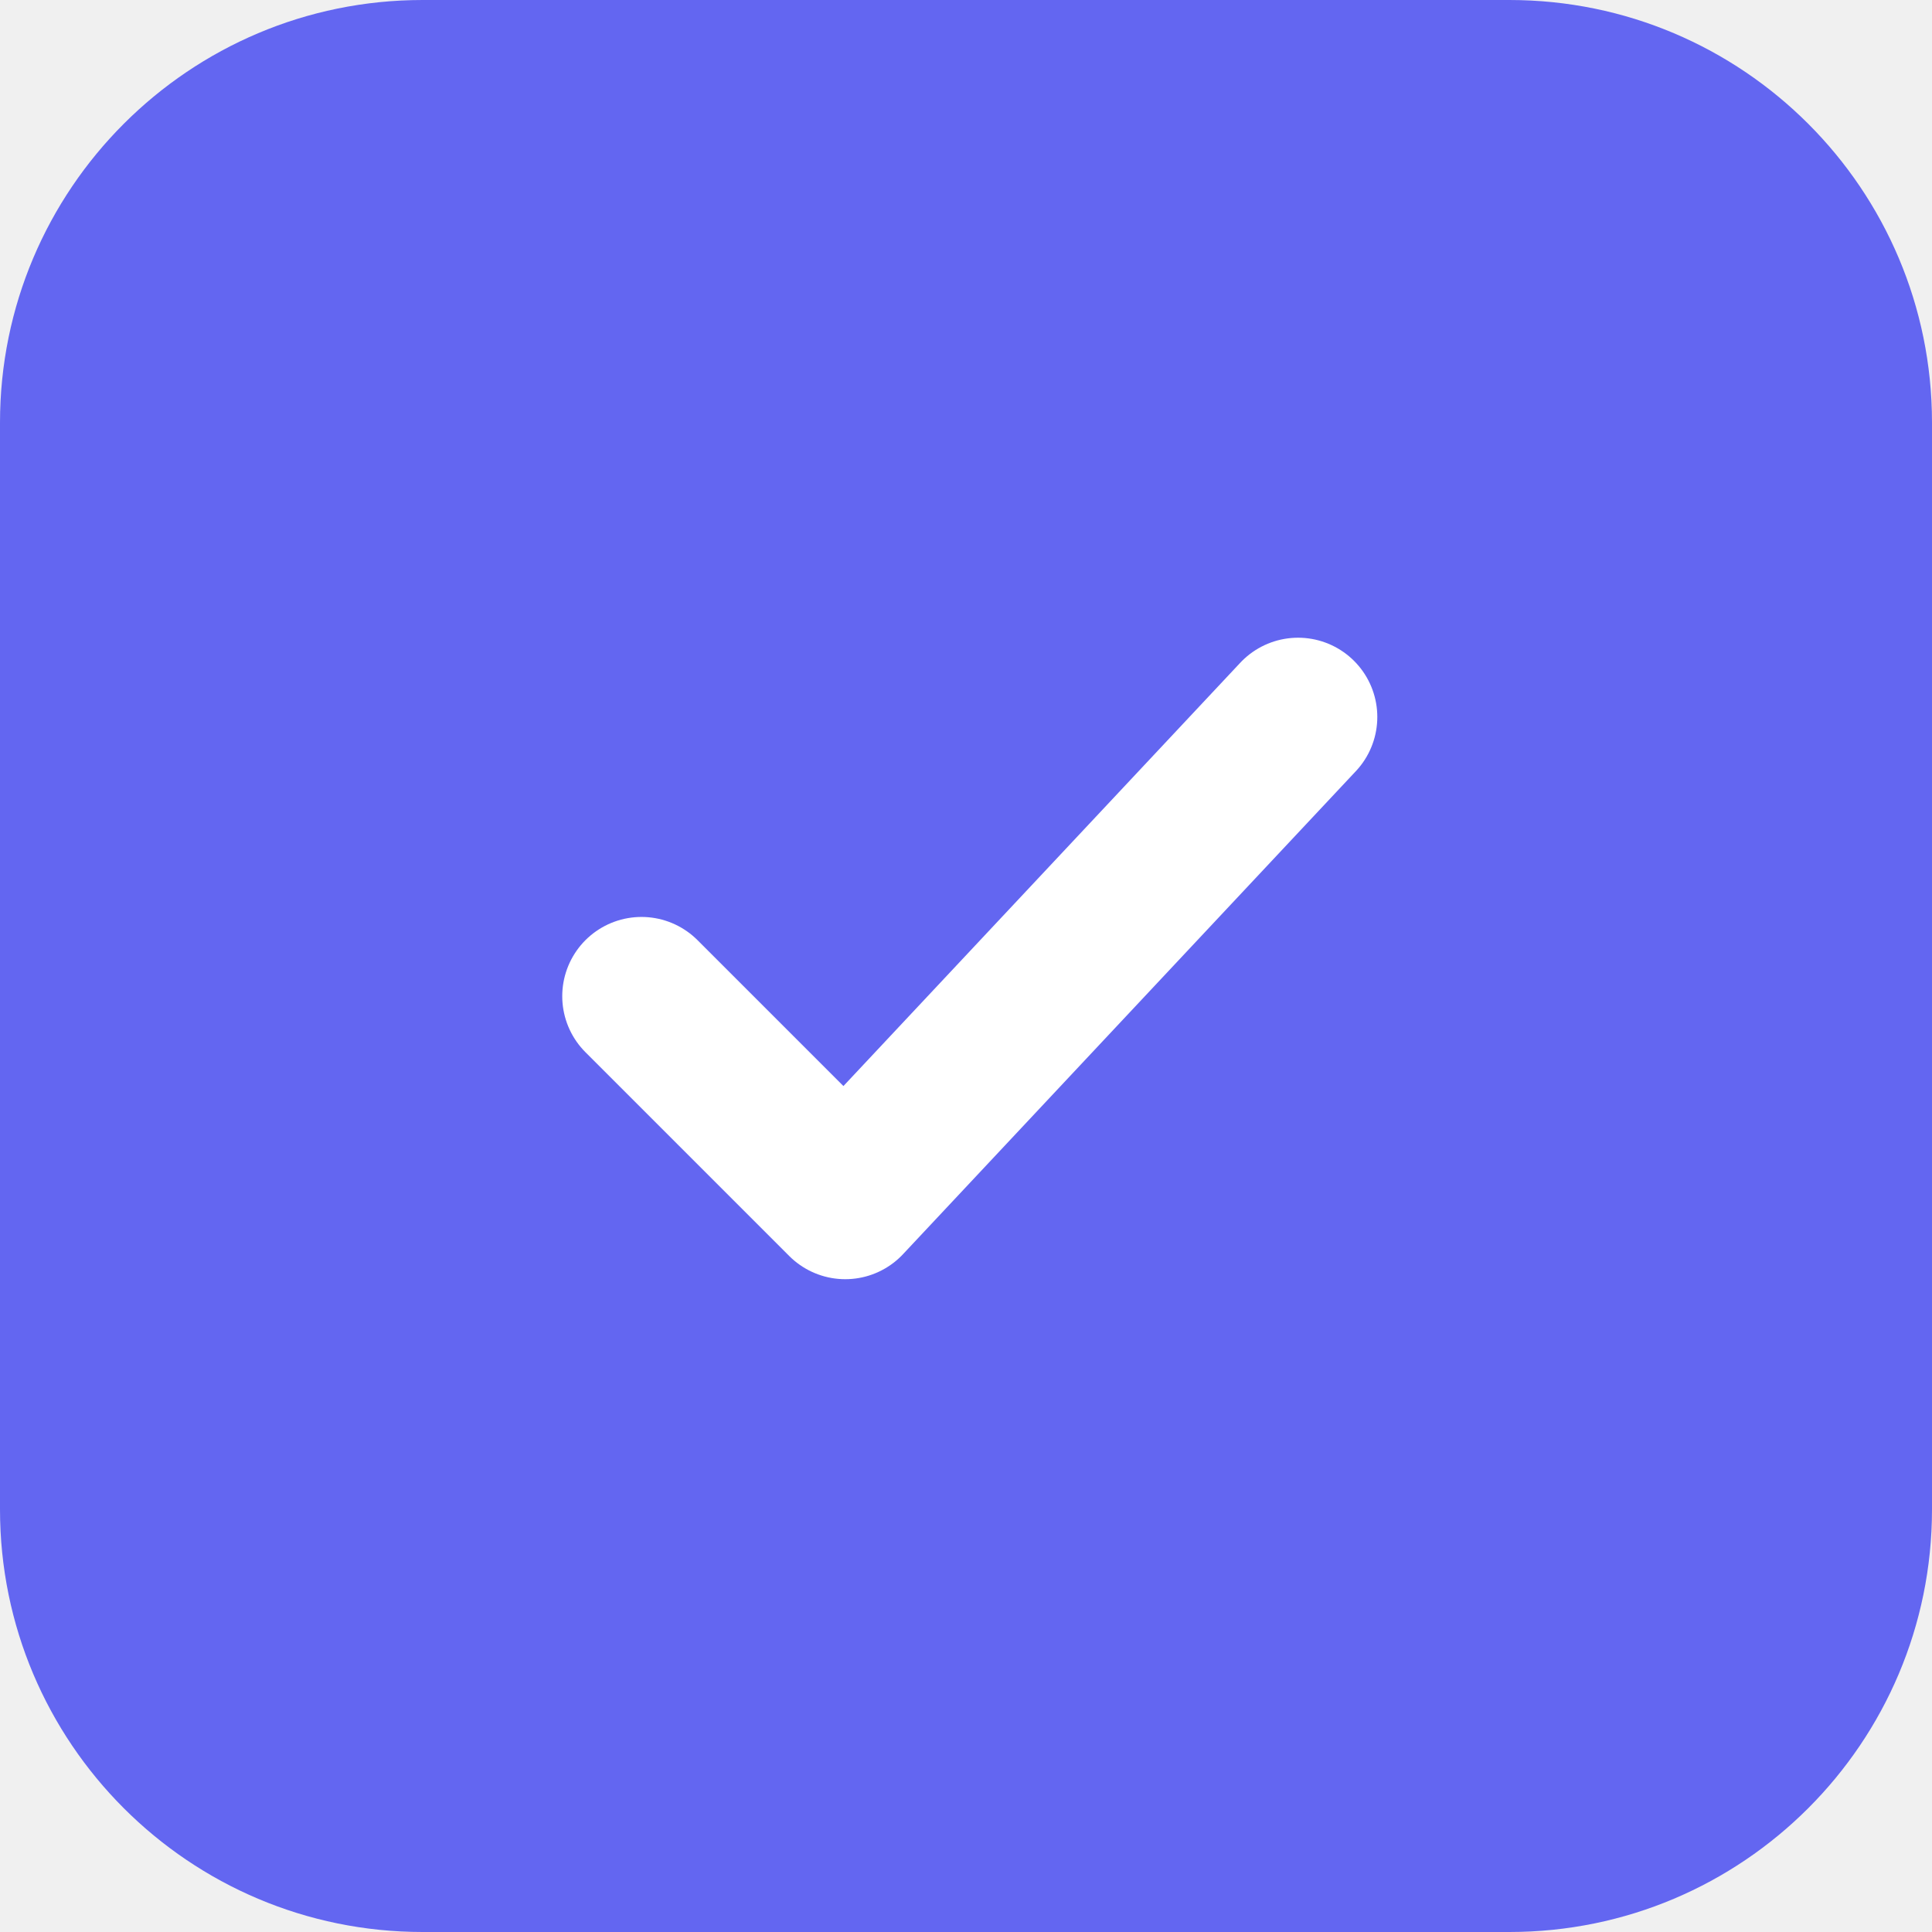
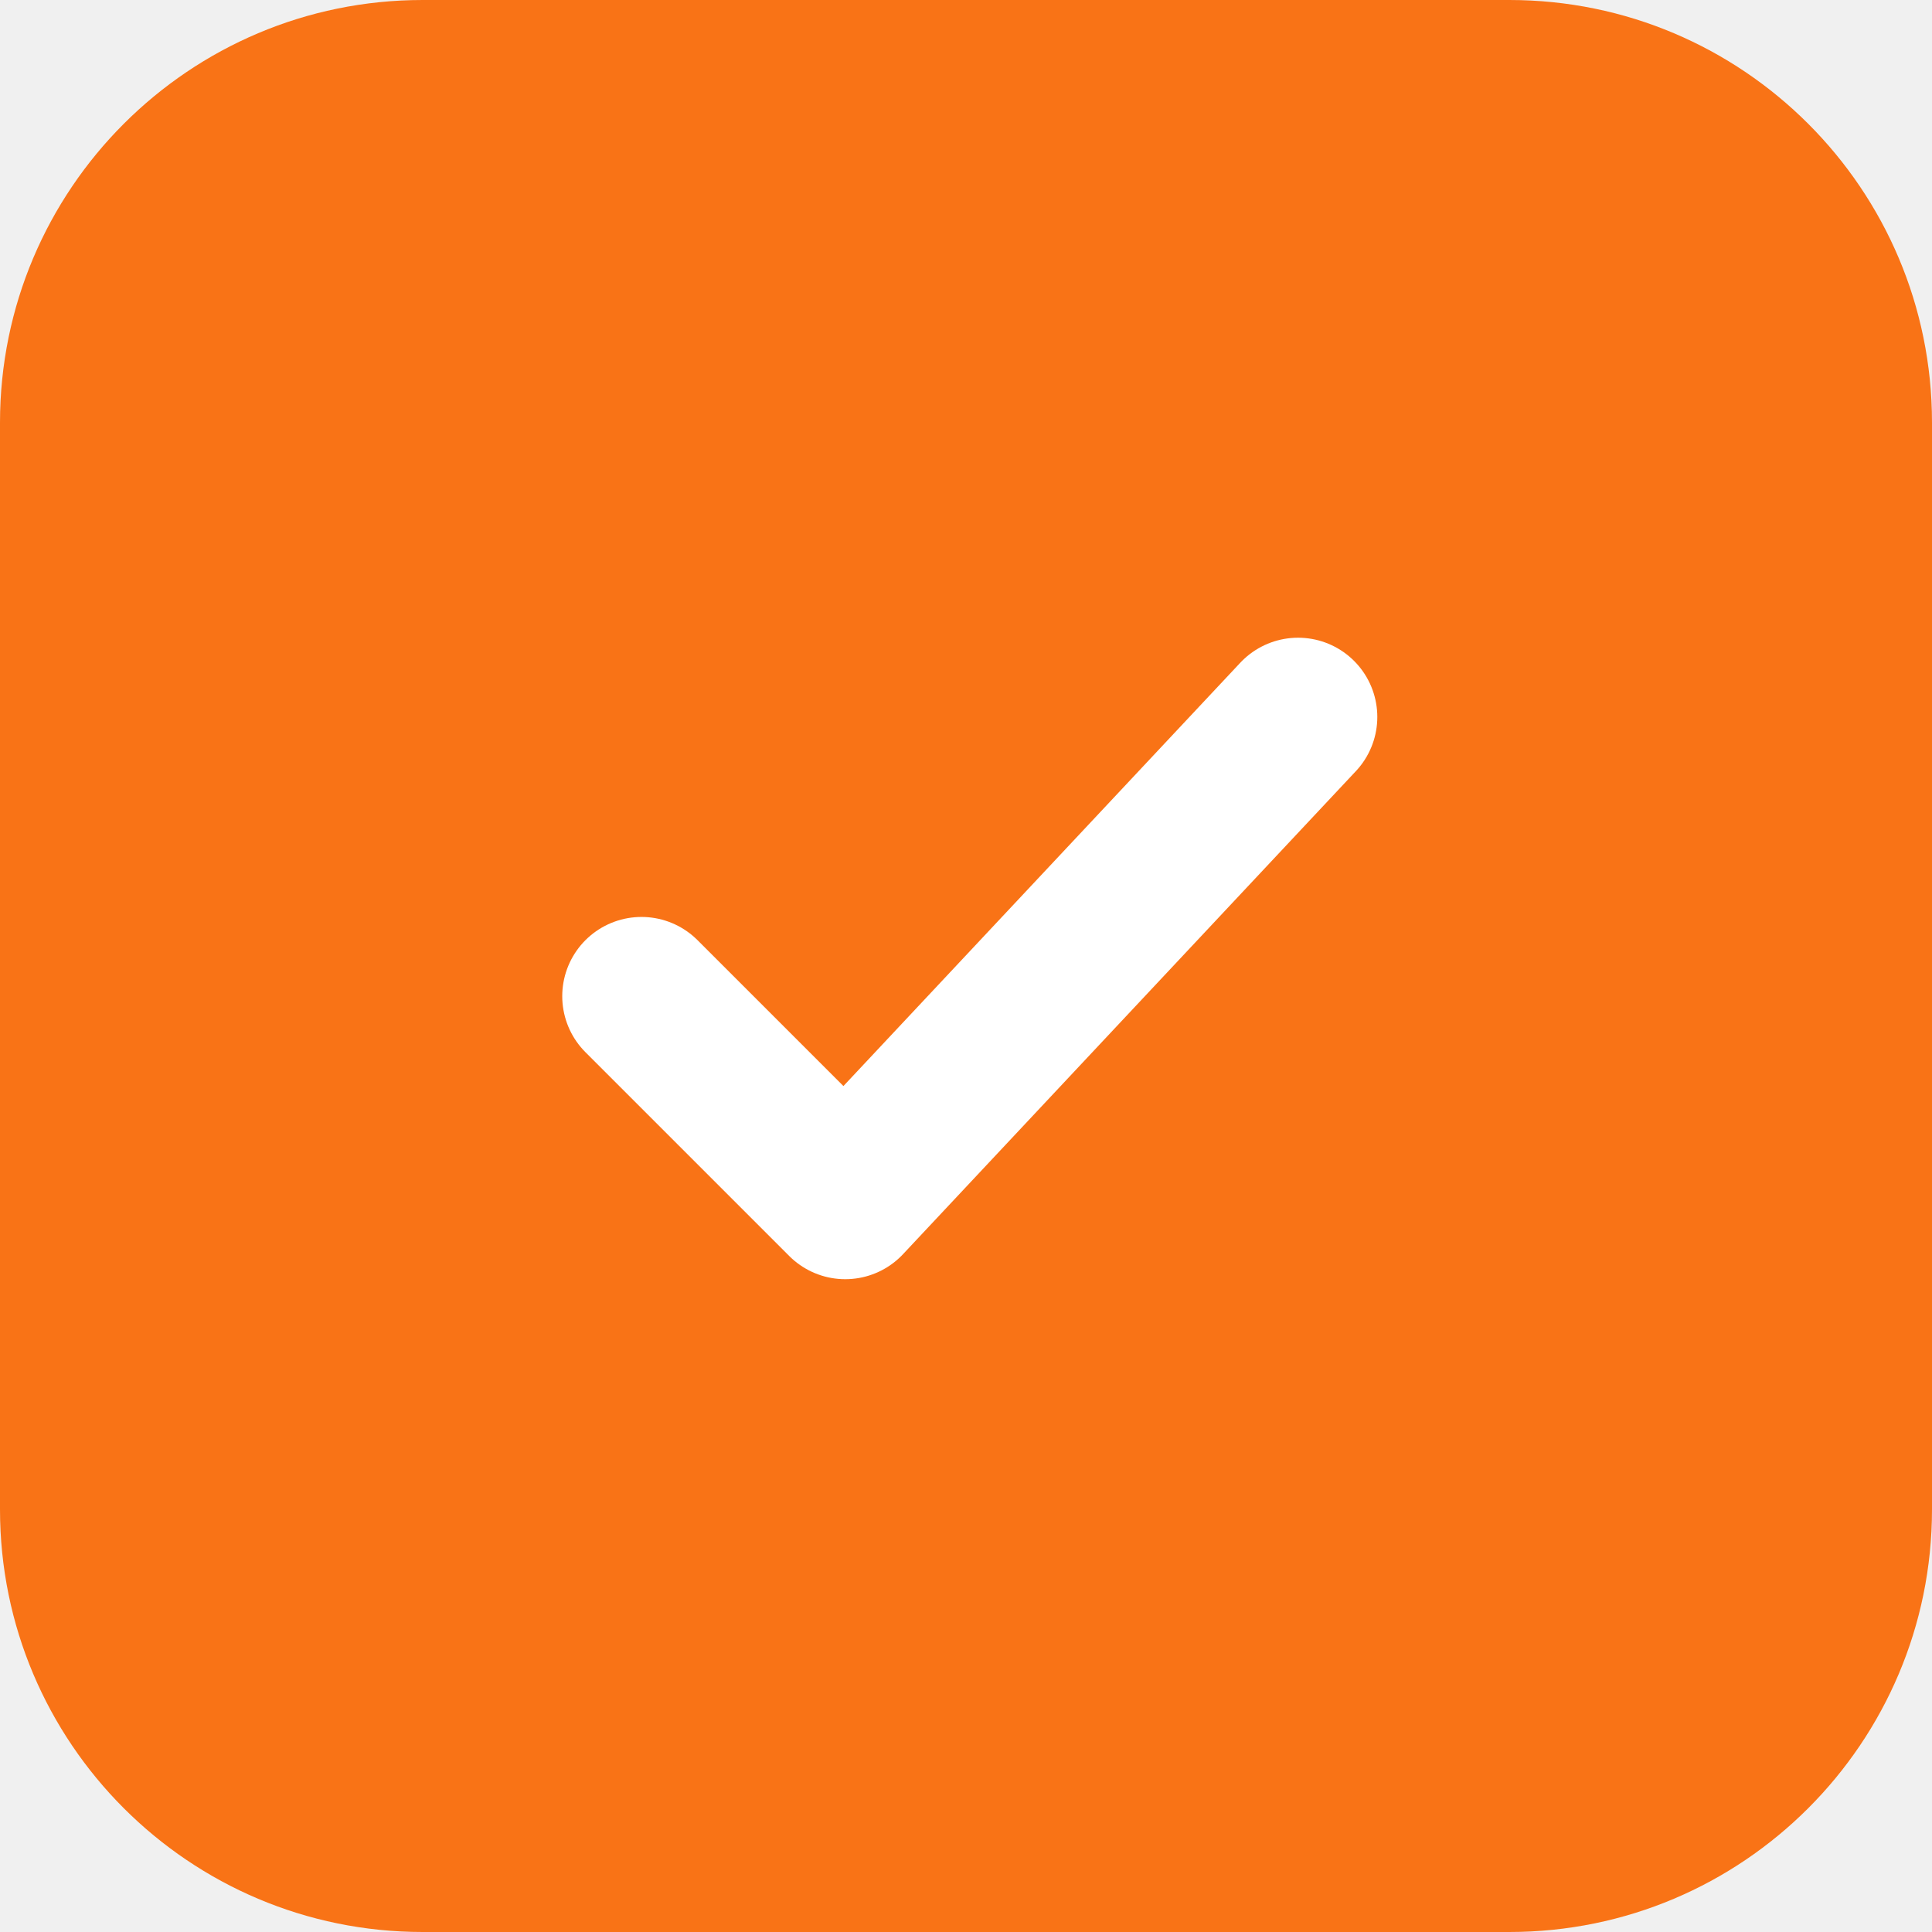
<svg xmlns="http://www.w3.org/2000/svg" viewBox="0 0 512 512" width="512" height="512">
-   <rect width="512" height="512" rx="112" fill="#6366f1" />
+   <rect width="512" height="512" rx="112" fill="#f97316" />
  <path d="M170 264l54 54 120-128" fill="none" stroke="#ffffff" stroke-width="42" stroke-linecap="round" stroke-linejoin="round" />
</svg>
